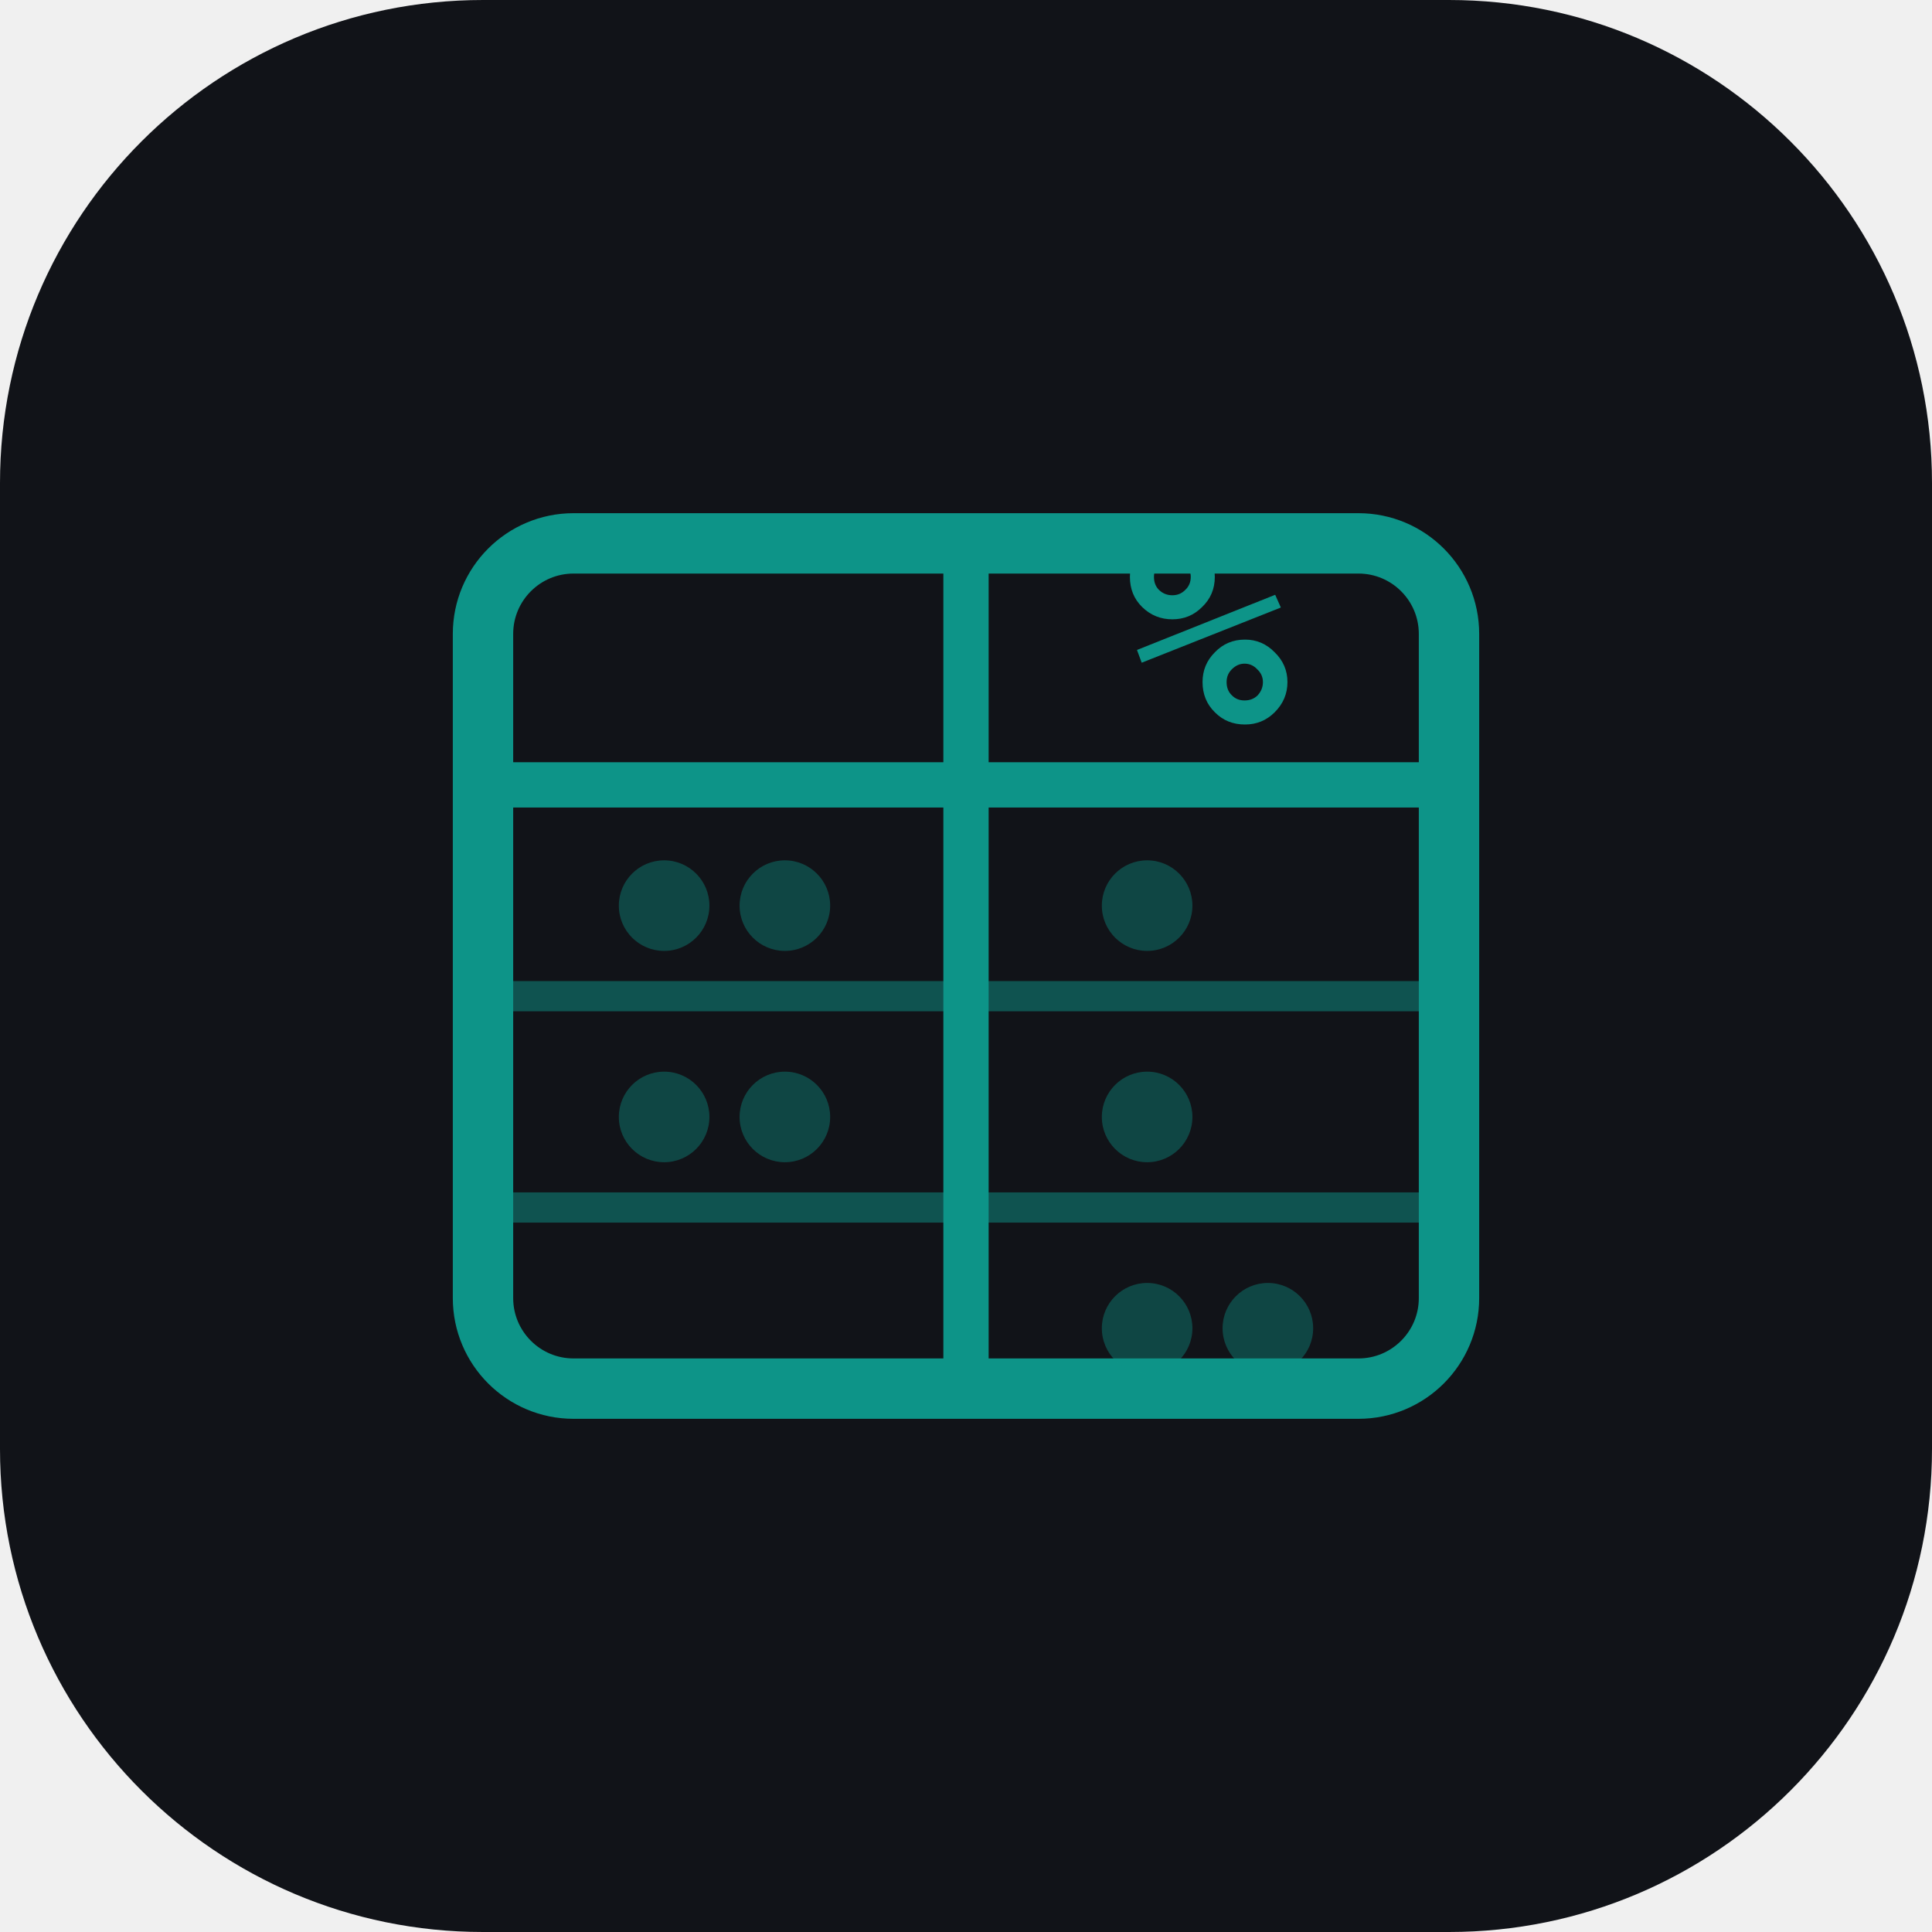
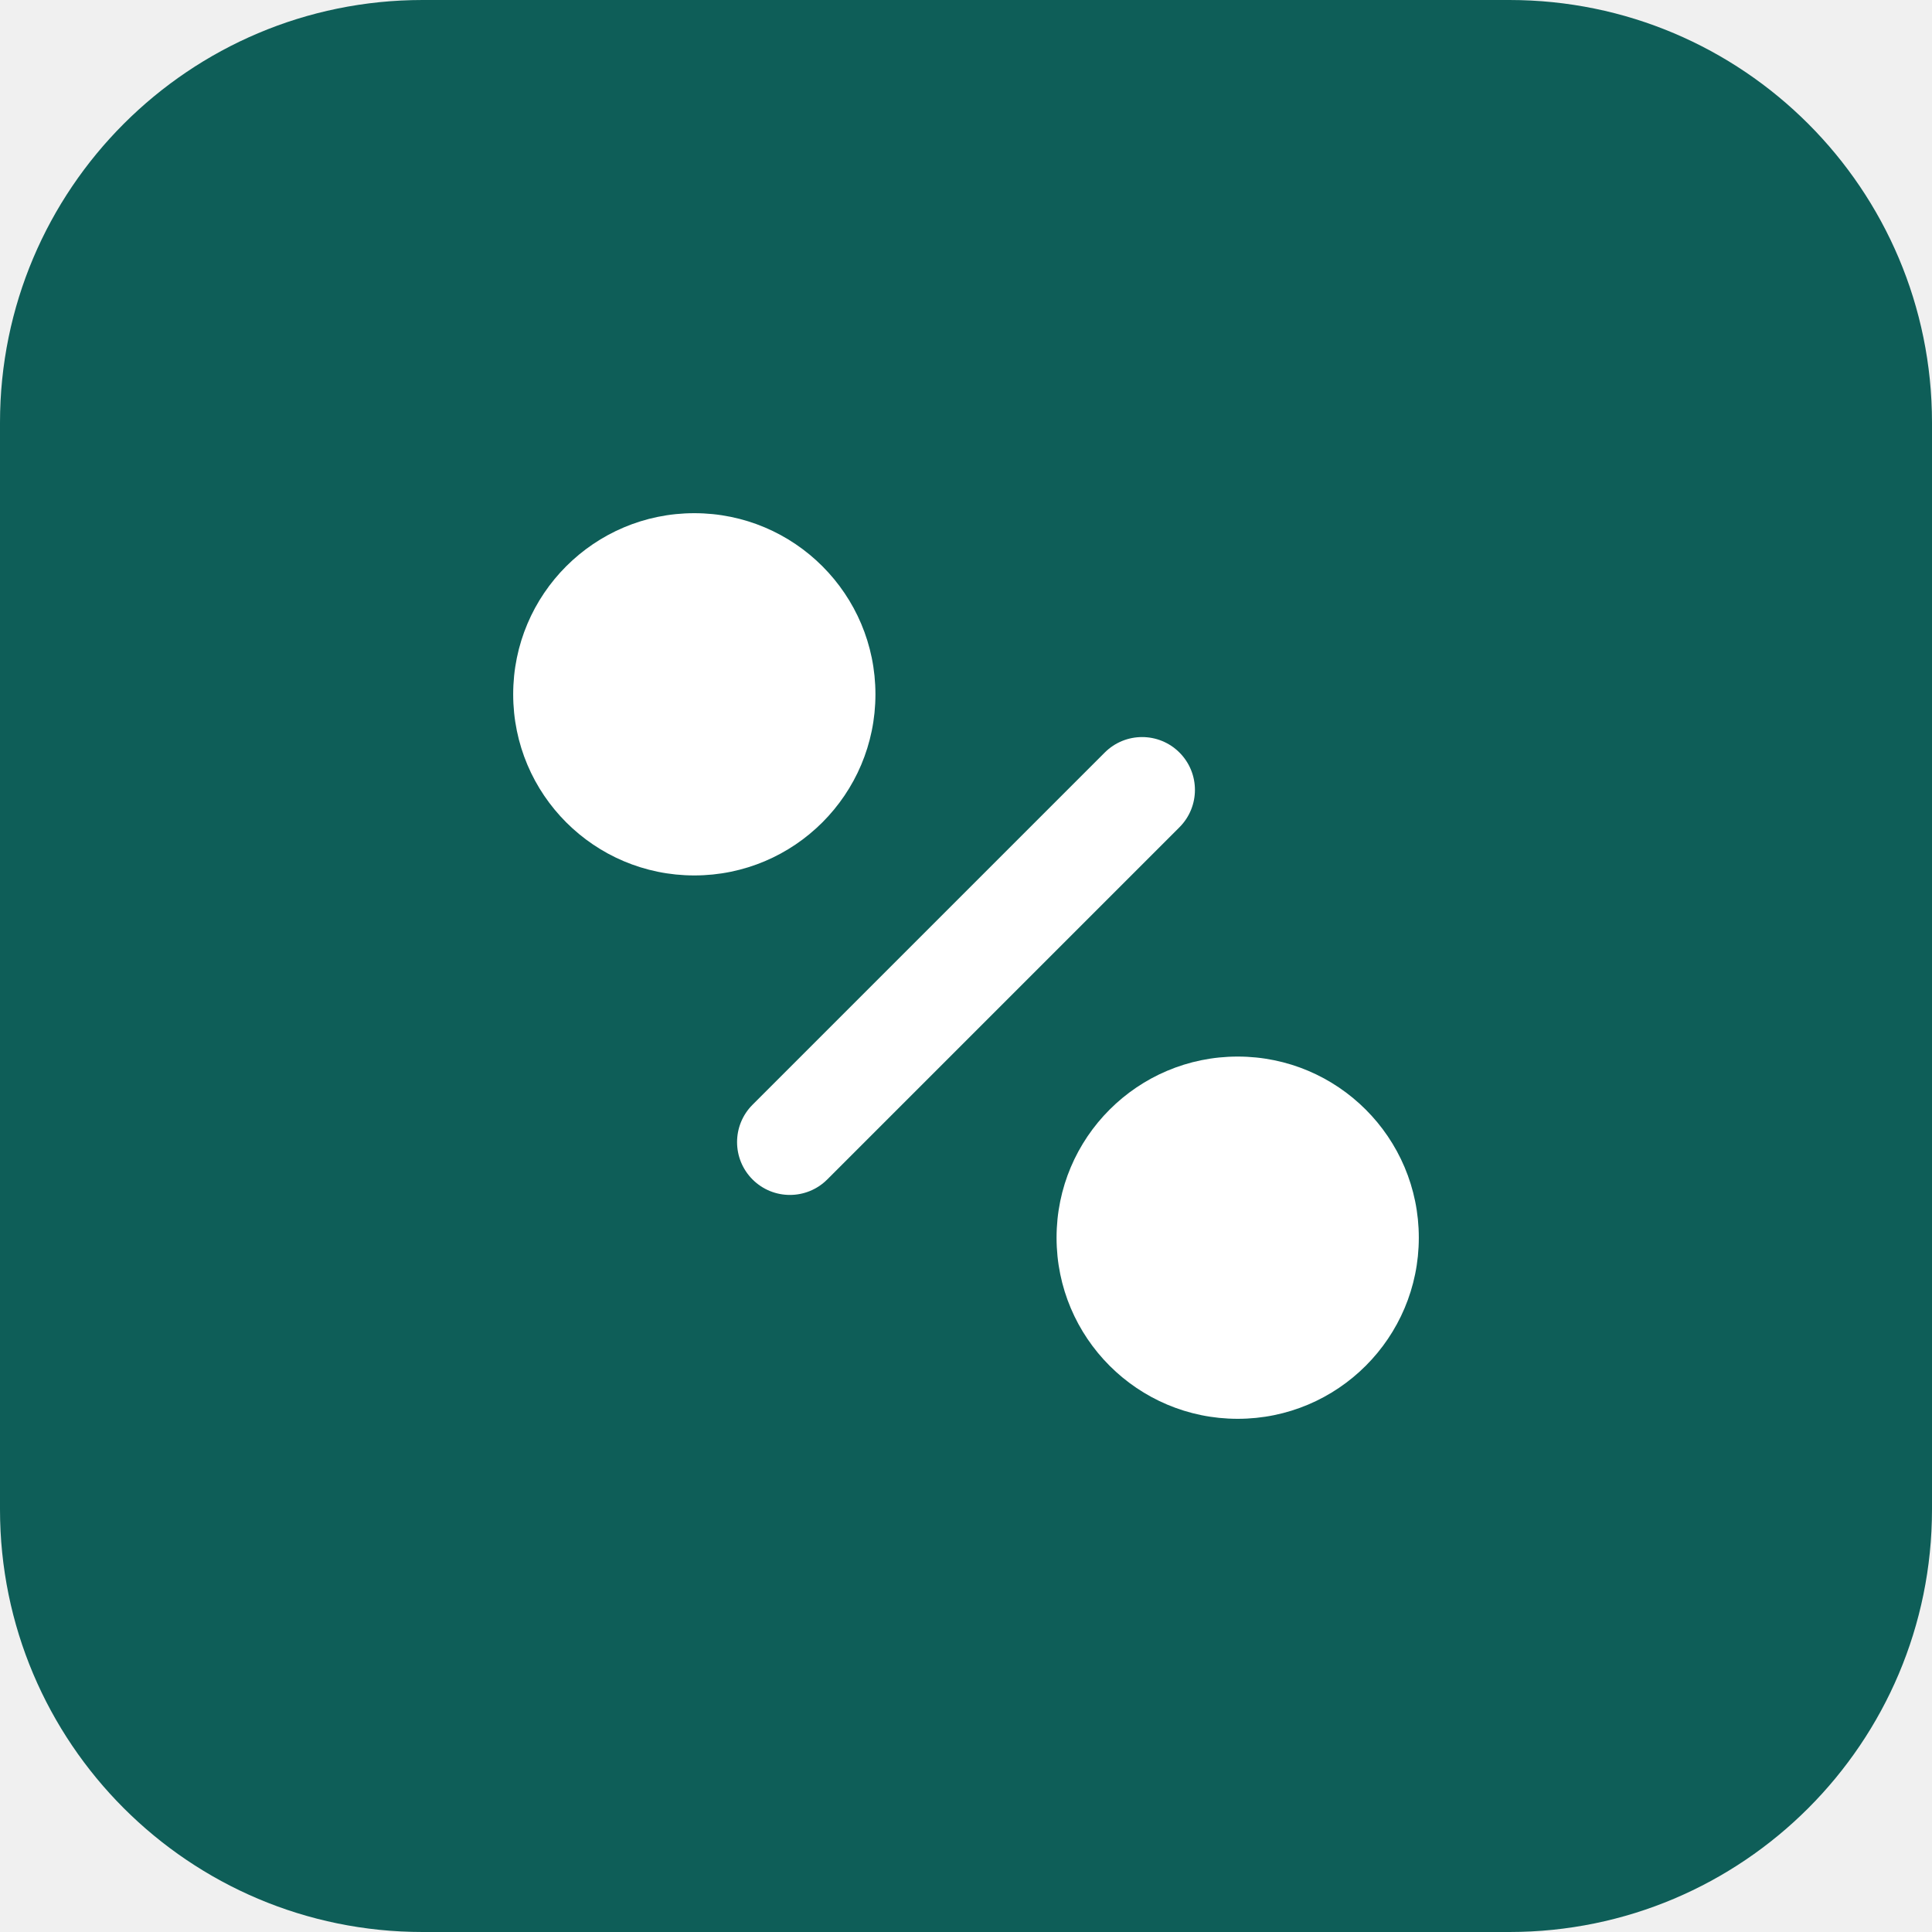
<svg xmlns="http://www.w3.org/2000/svg" width="64" height="64" viewBox="0 0 64 64" fill="none">
-   <rect width="64" height="64" rx="16" fill="#111318" />
-   <rect x="16" y="18" width="32" height="28" rx="3" stroke="#0d9488" stroke-width="2" fill="none" />
-   <line x1="16" y1="26" x2="48" y2="26" stroke="#0d9488" stroke-width="1.5" />
-   <line x1="32" y1="18" x2="32" y2="46" stroke="#0d9488" stroke-width="1.5" />
-   <line x1="16" y1="33" x2="48" y2="33" stroke="#0d9488" stroke-width="1" opacity="0.5" />
-   <line x1="16" y1="40" x2="48" y2="40" stroke="#0d9488" stroke-width="1" opacity="0.5" />
-   <text x="40" y="24" font-family="IBM Plex Mono, monospace" font-size="9" font-weight="700" fill="#0d9488" text-anchor="middle">%</text>
-   <circle cx="22" cy="30" r="1.5" fill="#0d9488" opacity="0.4" />
-   <circle cx="26" cy="30" r="1.5" fill="#0d9488" opacity="0.4" />
-   <circle cx="22" cy="37" r="1.5" fill="#0d9488" opacity="0.4" />
-   <circle cx="26" cy="37" r="1.5" fill="#0d9488" opacity="0.4" />
-   <circle cx="38" cy="30" r="1.5" fill="#0d9488" opacity="0.4" />
-   <circle cx="38" cy="37" r="1.5" fill="#0d9488" opacity="0.4" />
-   <circle cx="38" cy="44" r="1.5" fill="#0d9488" opacity="0.4" />
-   <circle cx="42" cy="44" r="1.5" fill="#0d9488" opacity="0.4" />
+   <rect width="64" height="64" rx="14" fill="#0E5E58" />
+   <circle cx="23" cy="23" r="6" fill="#FFFFFF" />
+   <circle cx="41" cy="41" r="6" fill="#FFFFFF" />
+   <rect x="30.25" y="22" width="3.5" height="20" rx="1.75" transform="rotate(45 32 32)" fill="#FFFFFF" />
</svg>
